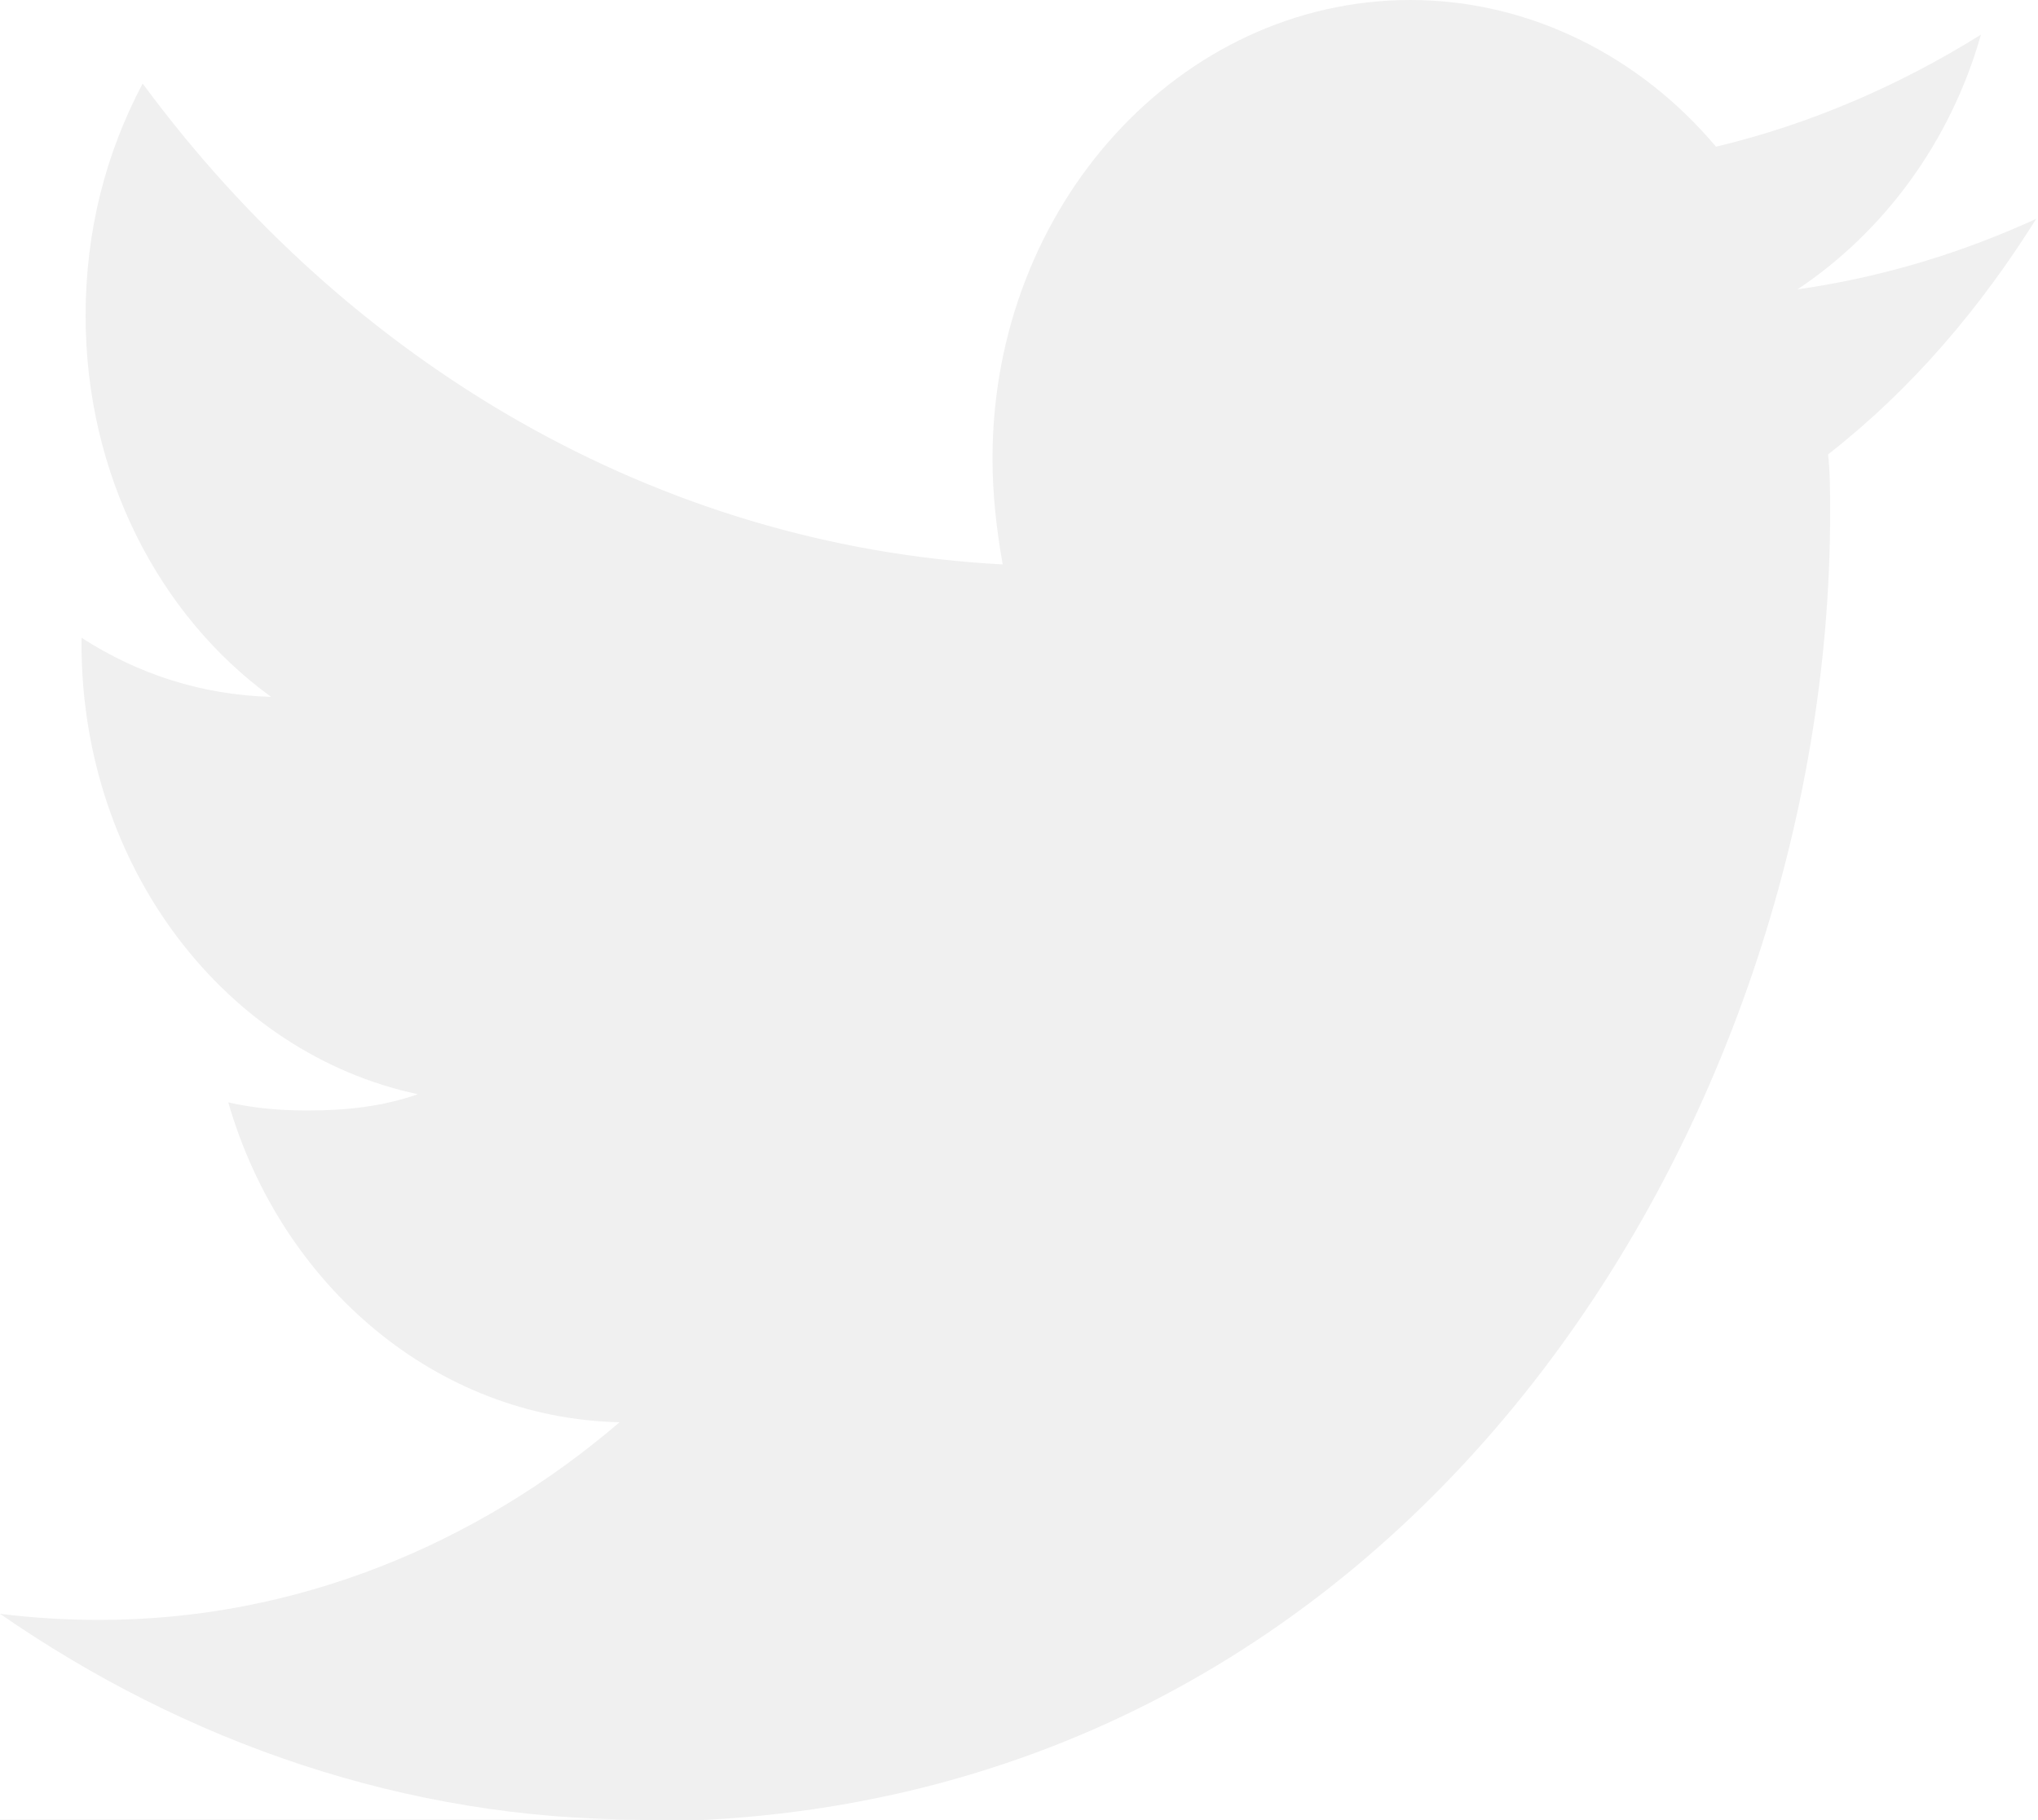
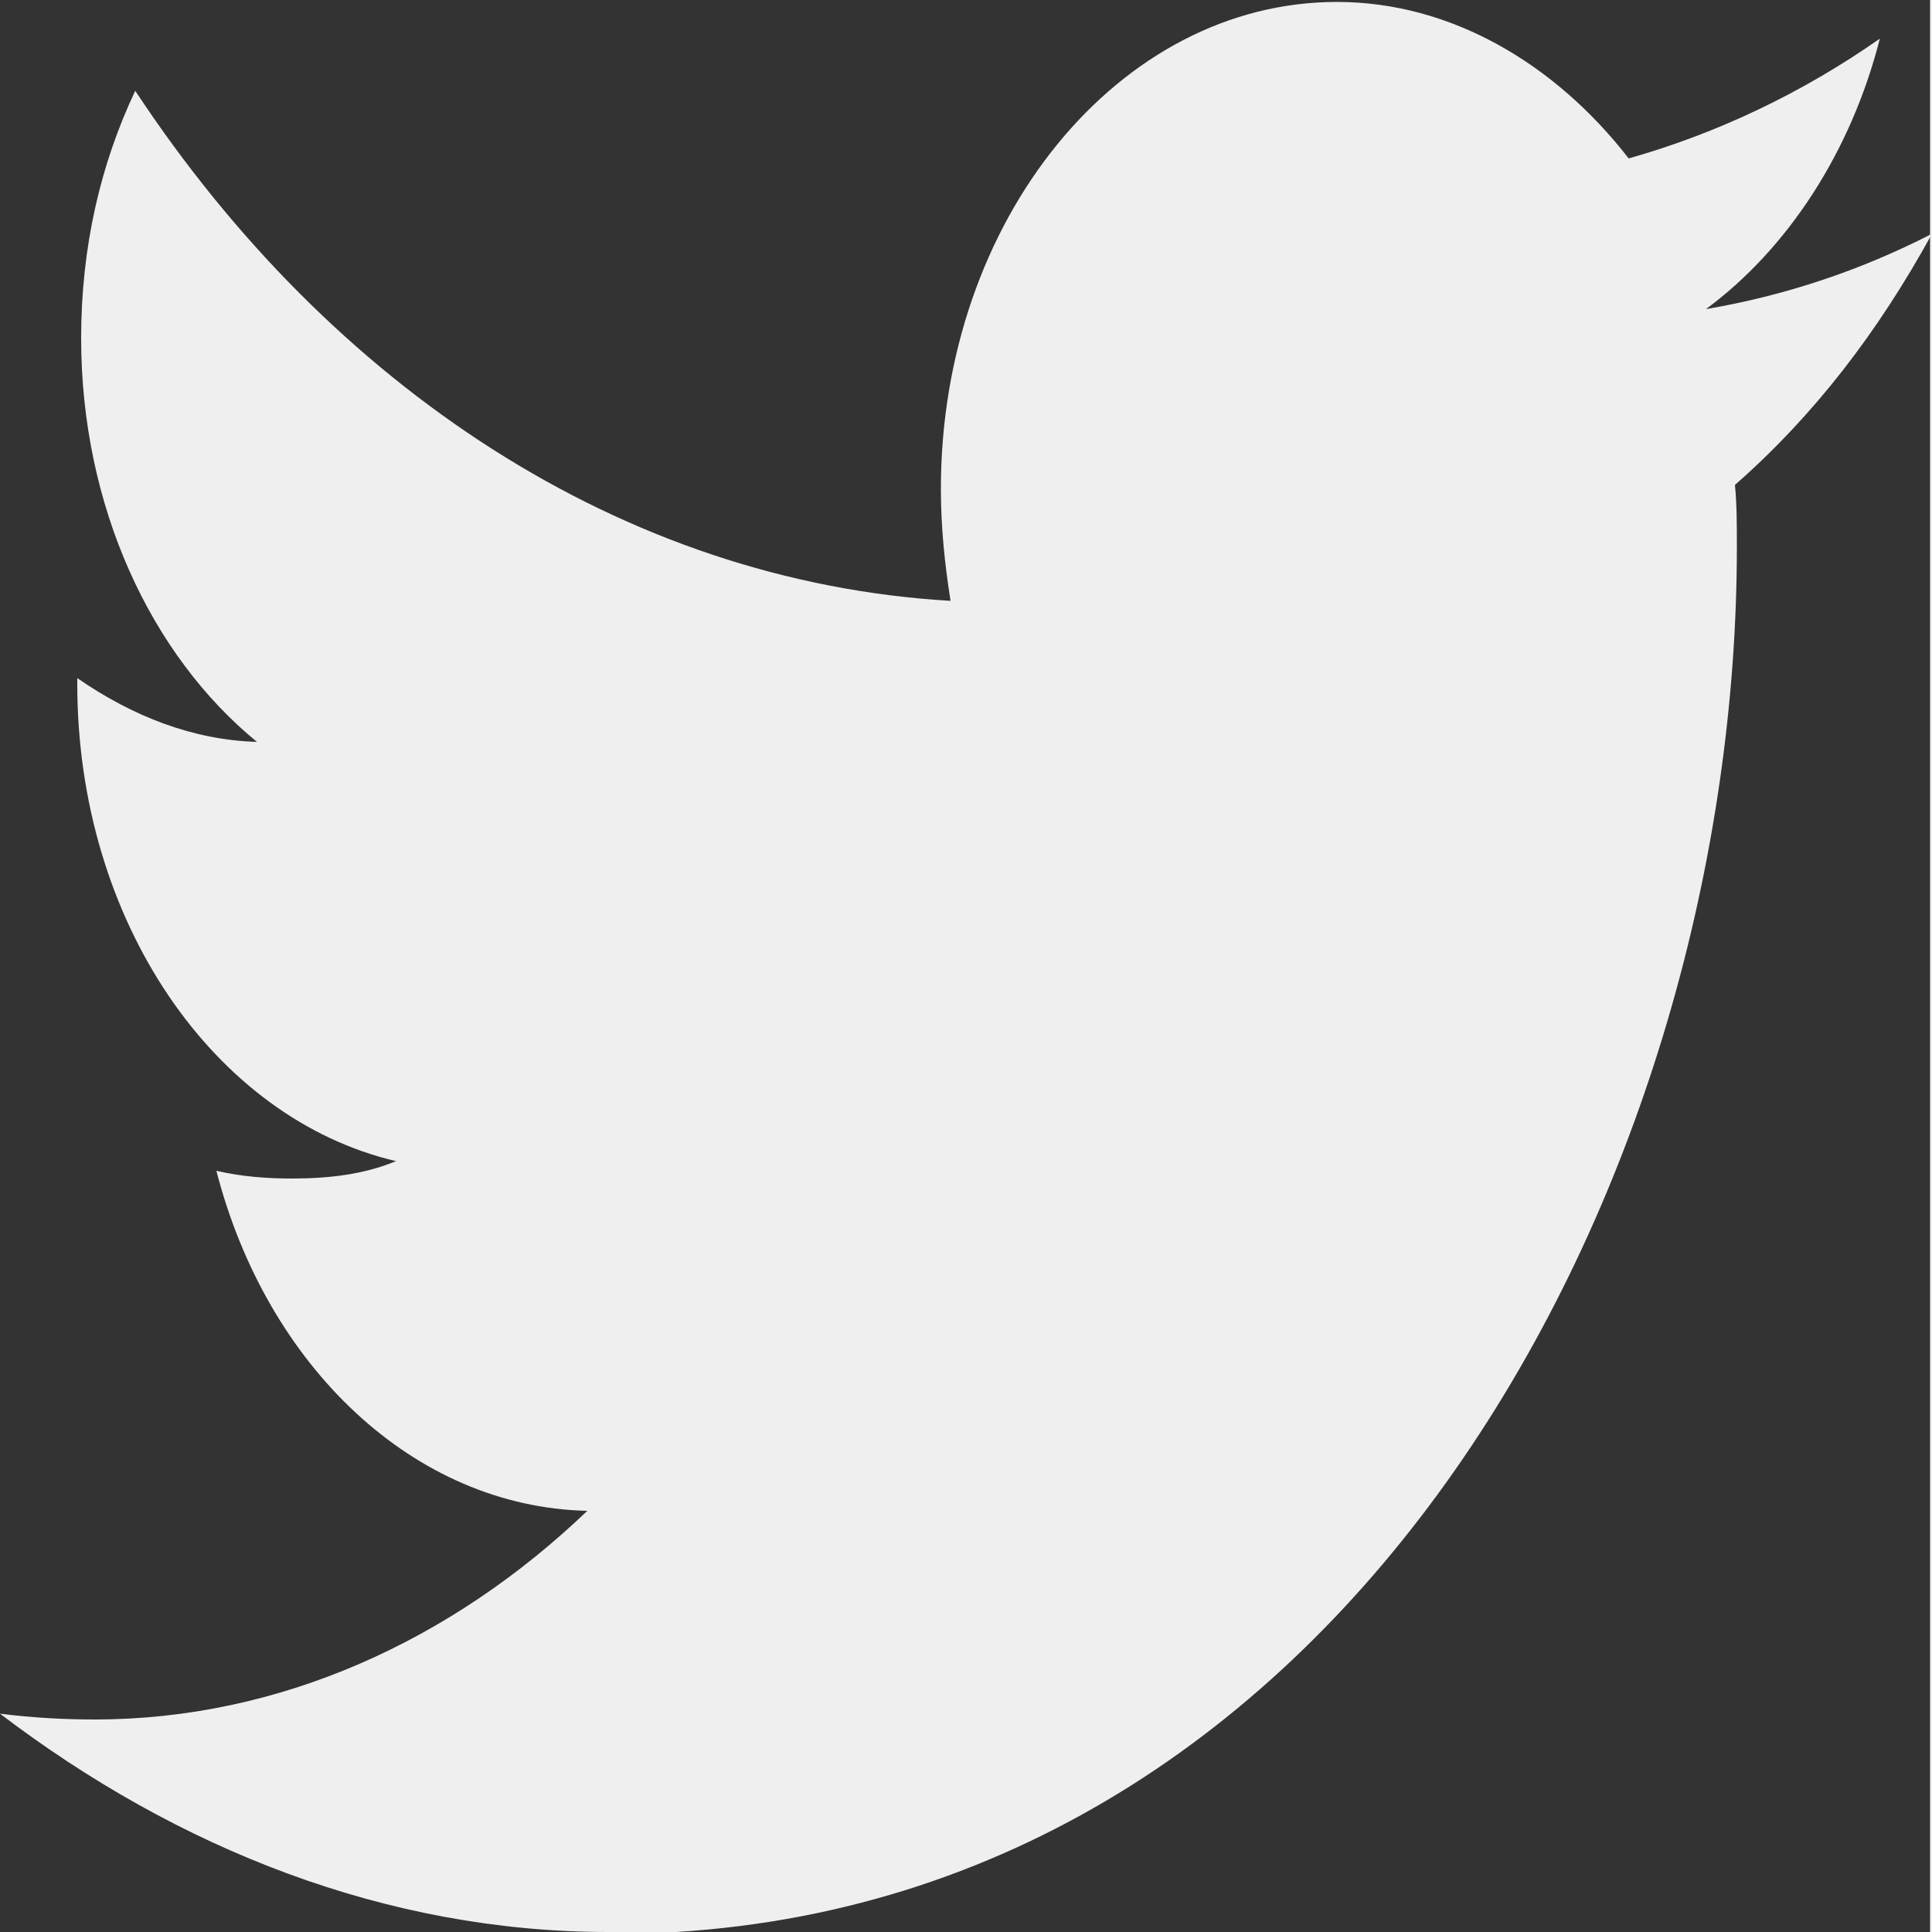
- <svg xmlns="http://www.w3.org/2000/svg" version="1.1" id="Layer_1" x="0px" y="0px" viewBox="0 0 100 89.3" style="enable-background:new 0 0 100 89.3;" xml:space="preserve">
+ <svg xmlns="http://www.w3.org/2000/svg" version="1.1" id="Layer_1" x="0px" y="0px" viewBox="0 0 100 100" style="enable-background:new 0 0 100 100;" xml:space="preserve">
  <style type="text/css">
- 	.st0{fill:#FFFFFF;}
+ 	.st0{fill:#333333;}
+ 	.st1{fill:#EFEFEF;}
</style>
  <g id="Layer_2_1_">
</g>
  <g id="Layer_1_1_">
	</g>
-   <g>
-     <path class="st0" d="M0,89.3h31.4C19.9,89.3,9.1,85.5,0,79.2V89.3z" />
-     <path class="st0" d="M30.4,69.8c-9-0.2-16.6-6.7-19.2-15.7c1.3,0.3,2.6,0.4,3.9,0.4c1.9,0,3.7-0.2,5.4-0.8C11.1,51.7,4,42.6,4,31.6   c0-0.1,0-0.2,0-0.3c2.8,1.8,5.9,2.8,9.3,2.9c-5.5-4-9.1-10.9-9.1-18.7c0-4.2,1-8,2.8-11.4c10.1,13.7,25.2,22.7,42.2,23.6   c-0.3-1.7-0.5-3.4-0.5-5.2C48.7,10.1,57.9,0,69.2,0H0v79.2c1.6,0.2,3.2,0.3,4.9,0.3C14.5,79.5,23.4,75.8,30.4,69.8z" />
-     <path class="st0" d="M69.2,0c5.9,0,11.3,2.8,15,7.2c4.6-1.1,9-3,13-5.5c-1.5,5.3-4.8,9.7-9,12.5c4.2-0.6,8.1-1.8,11.8-3.5V0H69.2z" />
-     <path class="st0" d="M89.7,22.3c0.1,0.9,0.1,1.9,0.1,2.9c0,29.8-20.7,64.2-58.4,64.2H100V10.6C97.2,15.1,93.8,19.1,89.7,22.3z" />
-   </g>
+   <rect class="st0" width="99.9" height="100" />
+   <path class="st1" d="M35,100c35.5-2.2,54.9-39.4,54.9-71.7c0-1.1,0-2.2-0.1-3.2c4.1-3.6,7.4-7.9,10.2-13c-3.7,1.9-7.6,3.2-11.7,3.9  c4.2-3.1,7.5-8.1,9-14c-4,2.8-8.4,4.9-13,6.2c-3.8-4.9-9.2-8.1-15.1-8.1c-11.3,0-20.5,11.3-20.5,25.2c0,2,0.2,3.9,0.5,5.8  c-17-1-32.1-11.1-42.2-26.4c-1.8,3.8-2.8,8.1-2.8,12.8c0,8.7,3.6,16.4,9.1,20.9C10,38.3,6.9,37.1,4,35.1c0,0.1,0,0.2,0,0.3  c0,12.3,7.1,22.5,16.5,24.7c-1.7,0.7-3.5,0.9-5.4,0.9c-1.3,0-2.6-0.1-3.9-0.4C13.8,70.7,21.4,78,30.4,78.2C23.4,84.9,14.5,89,4.9,89  c-1.7,0-3.3-0.1-4.9-0.3c9.2,7,20,11.3,31.5,11.3H35z" />
</svg>
